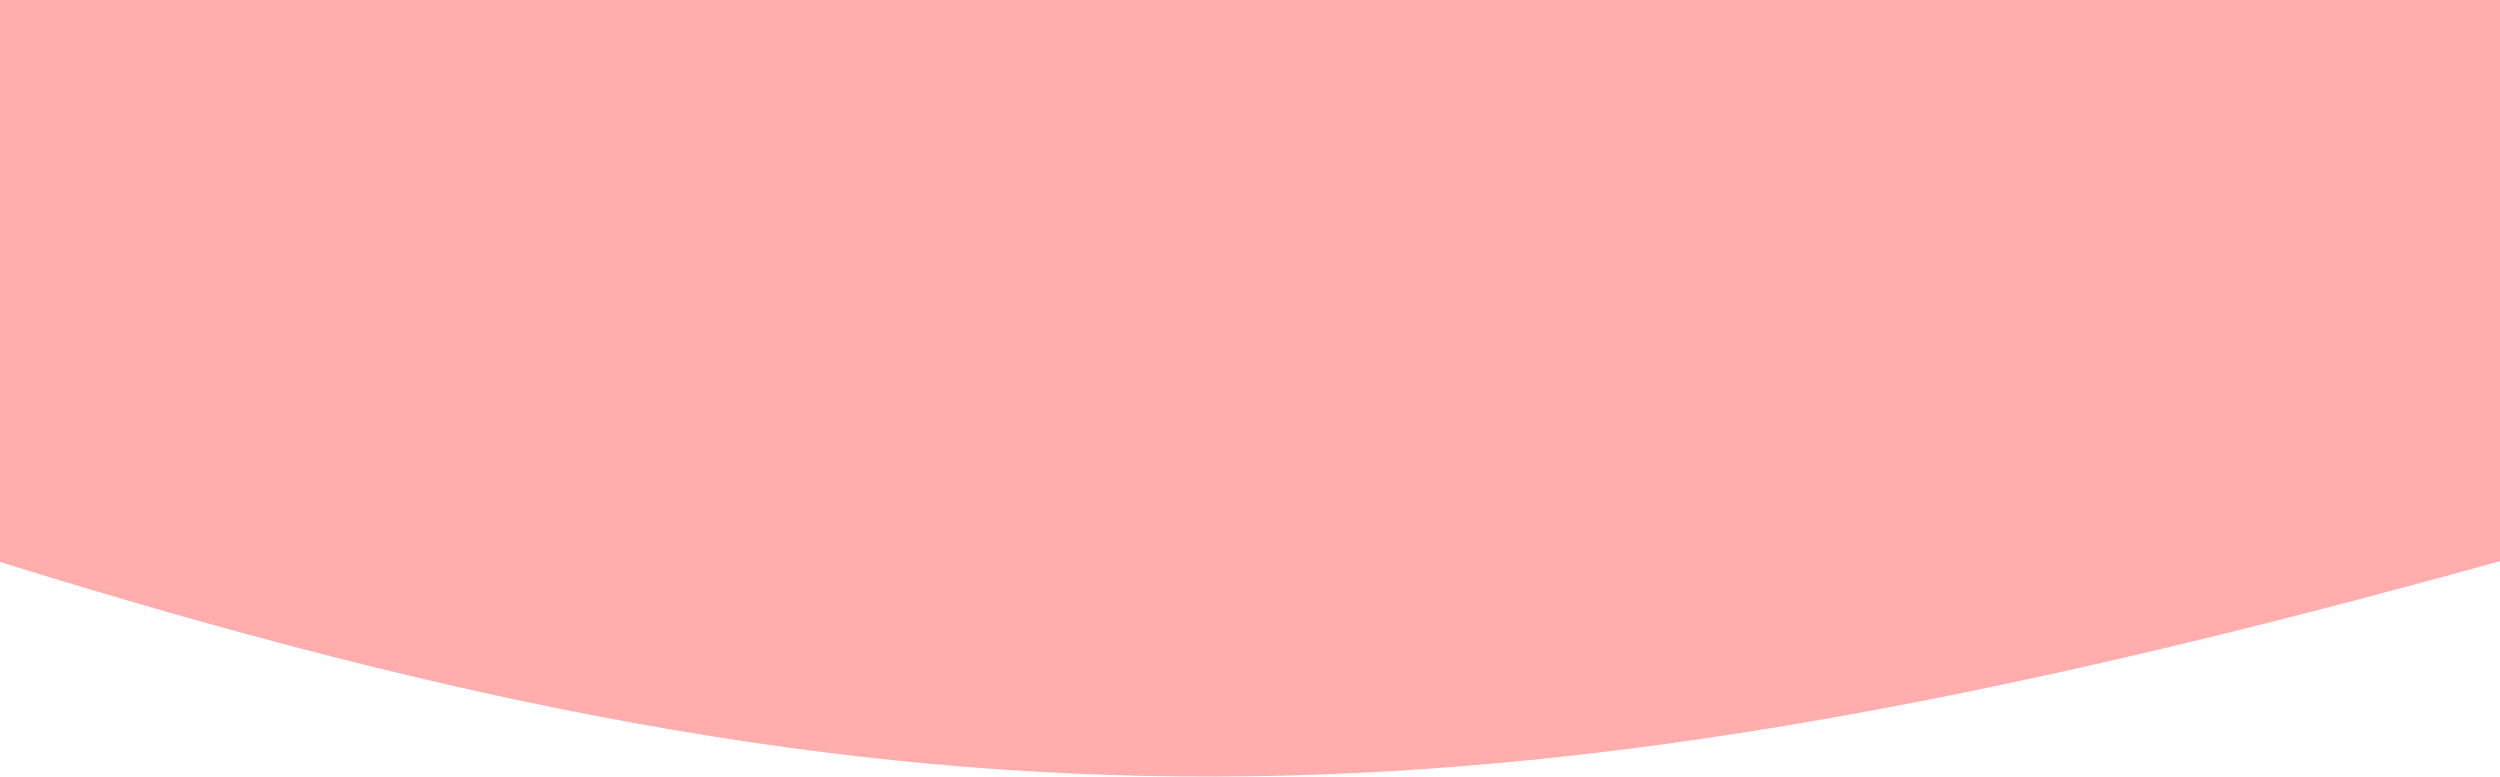
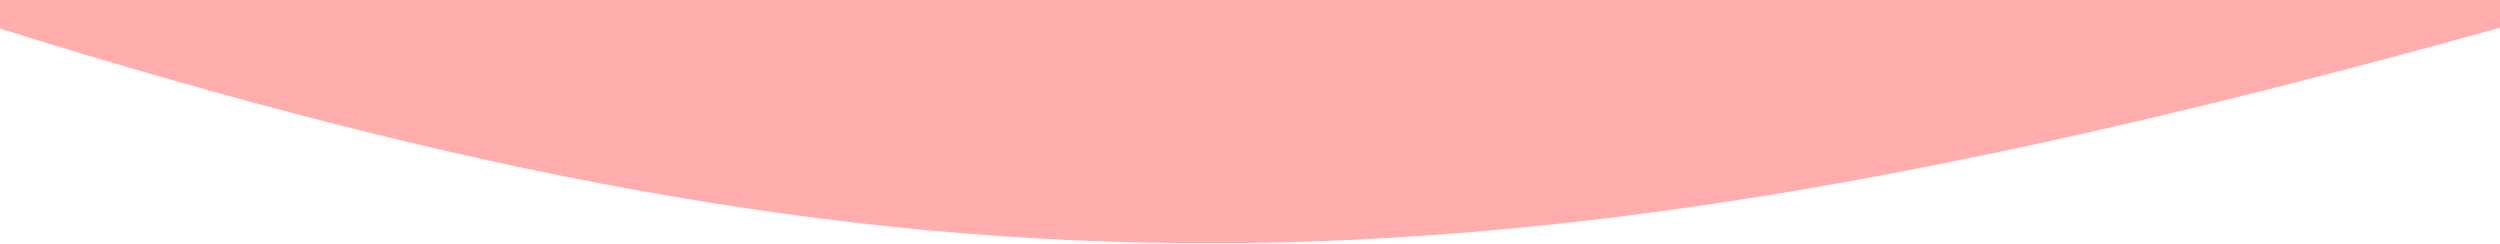
- <svg xmlns="http://www.w3.org/2000/svg" width="1439" height="447" viewBox="0 0 1439 447" fill="none">
-   <path d="M1439 0H0V323.464C534.276 489.967 850.605 486.548 1439 322.956V0Z" fill="#FFADAD" />
+ <svg xmlns="http://www.w3.org/2000/svg" width="1439" height="140" viewBox="0 0 1439 140" fill="none">
+   <mask id="mask0_4015_1069" style="mask-type:alpha" maskUnits="userSpaceOnUse" x="-6" y="0" width="1445" height="140">
+     <rect x="-6" width="1445" height="140" fill="#D9D9D9" />
+   </mask>
+   <g mask="url(#mask0_4015_1069)">
+     <path d="M1439 -307H0V16.464C534.276 182.967 850.605 179.548 1439 15.957V-307Z" fill="#FFADAD" />
+   </g>
</svg>
